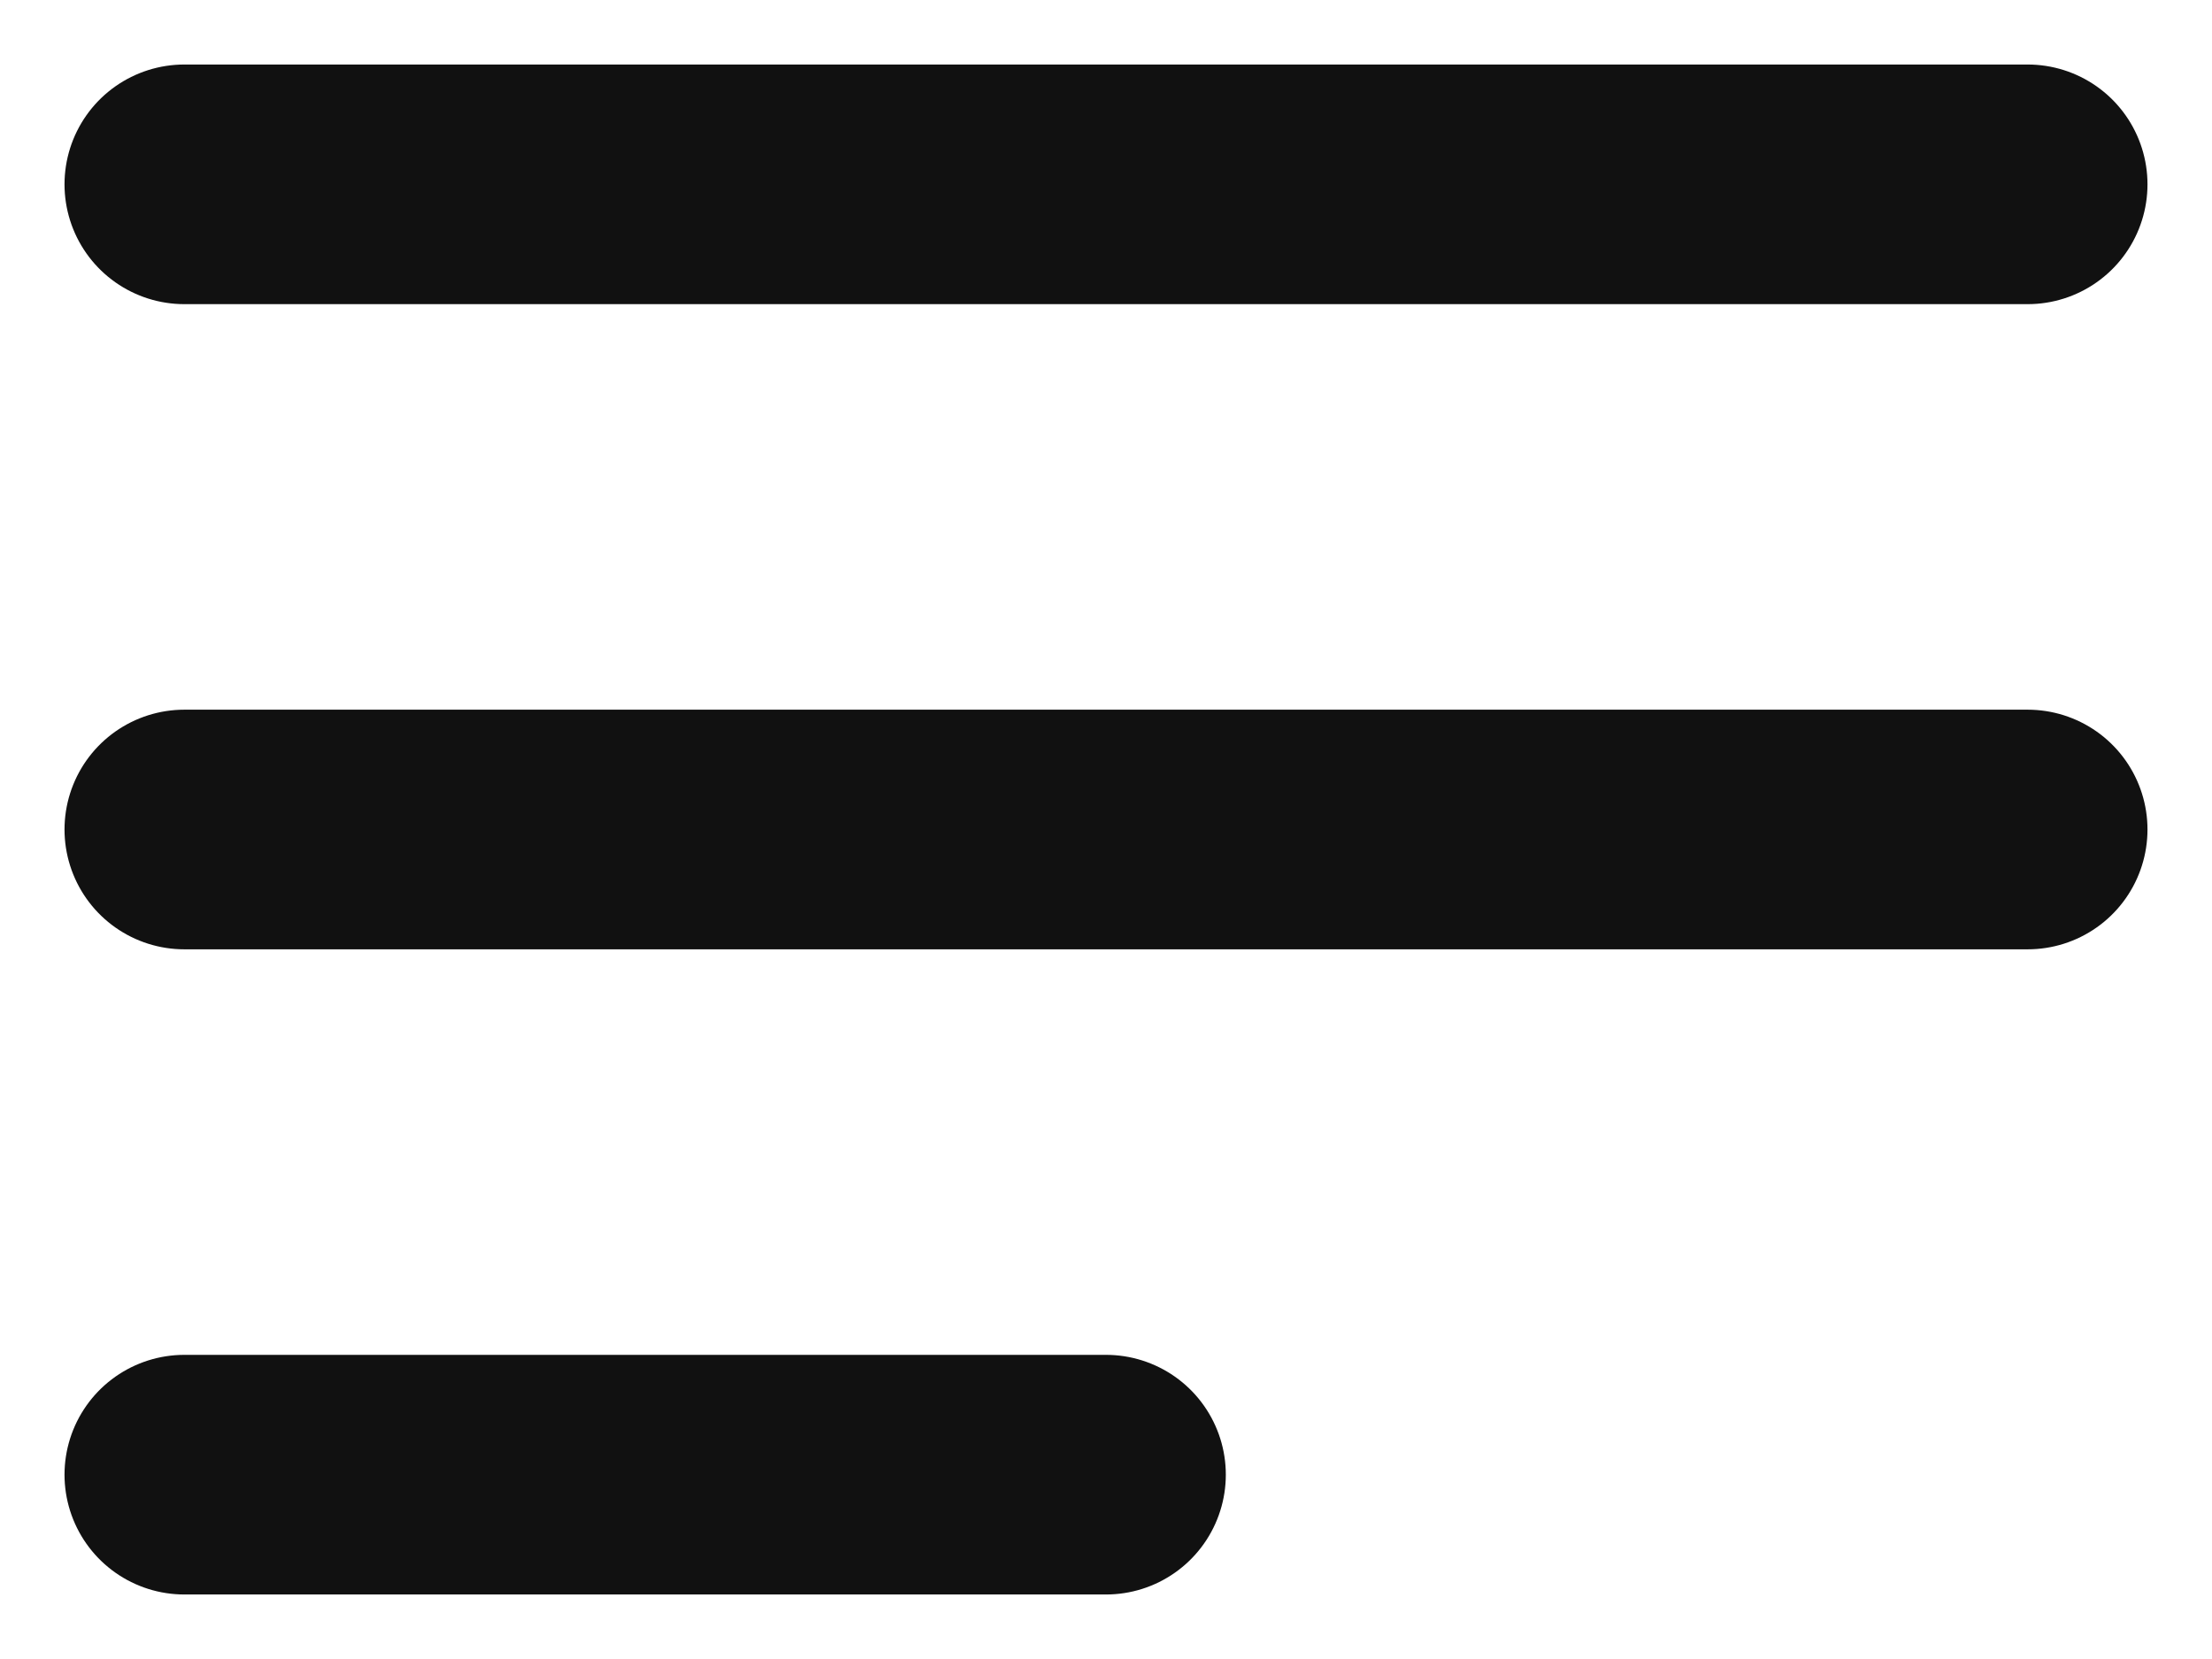
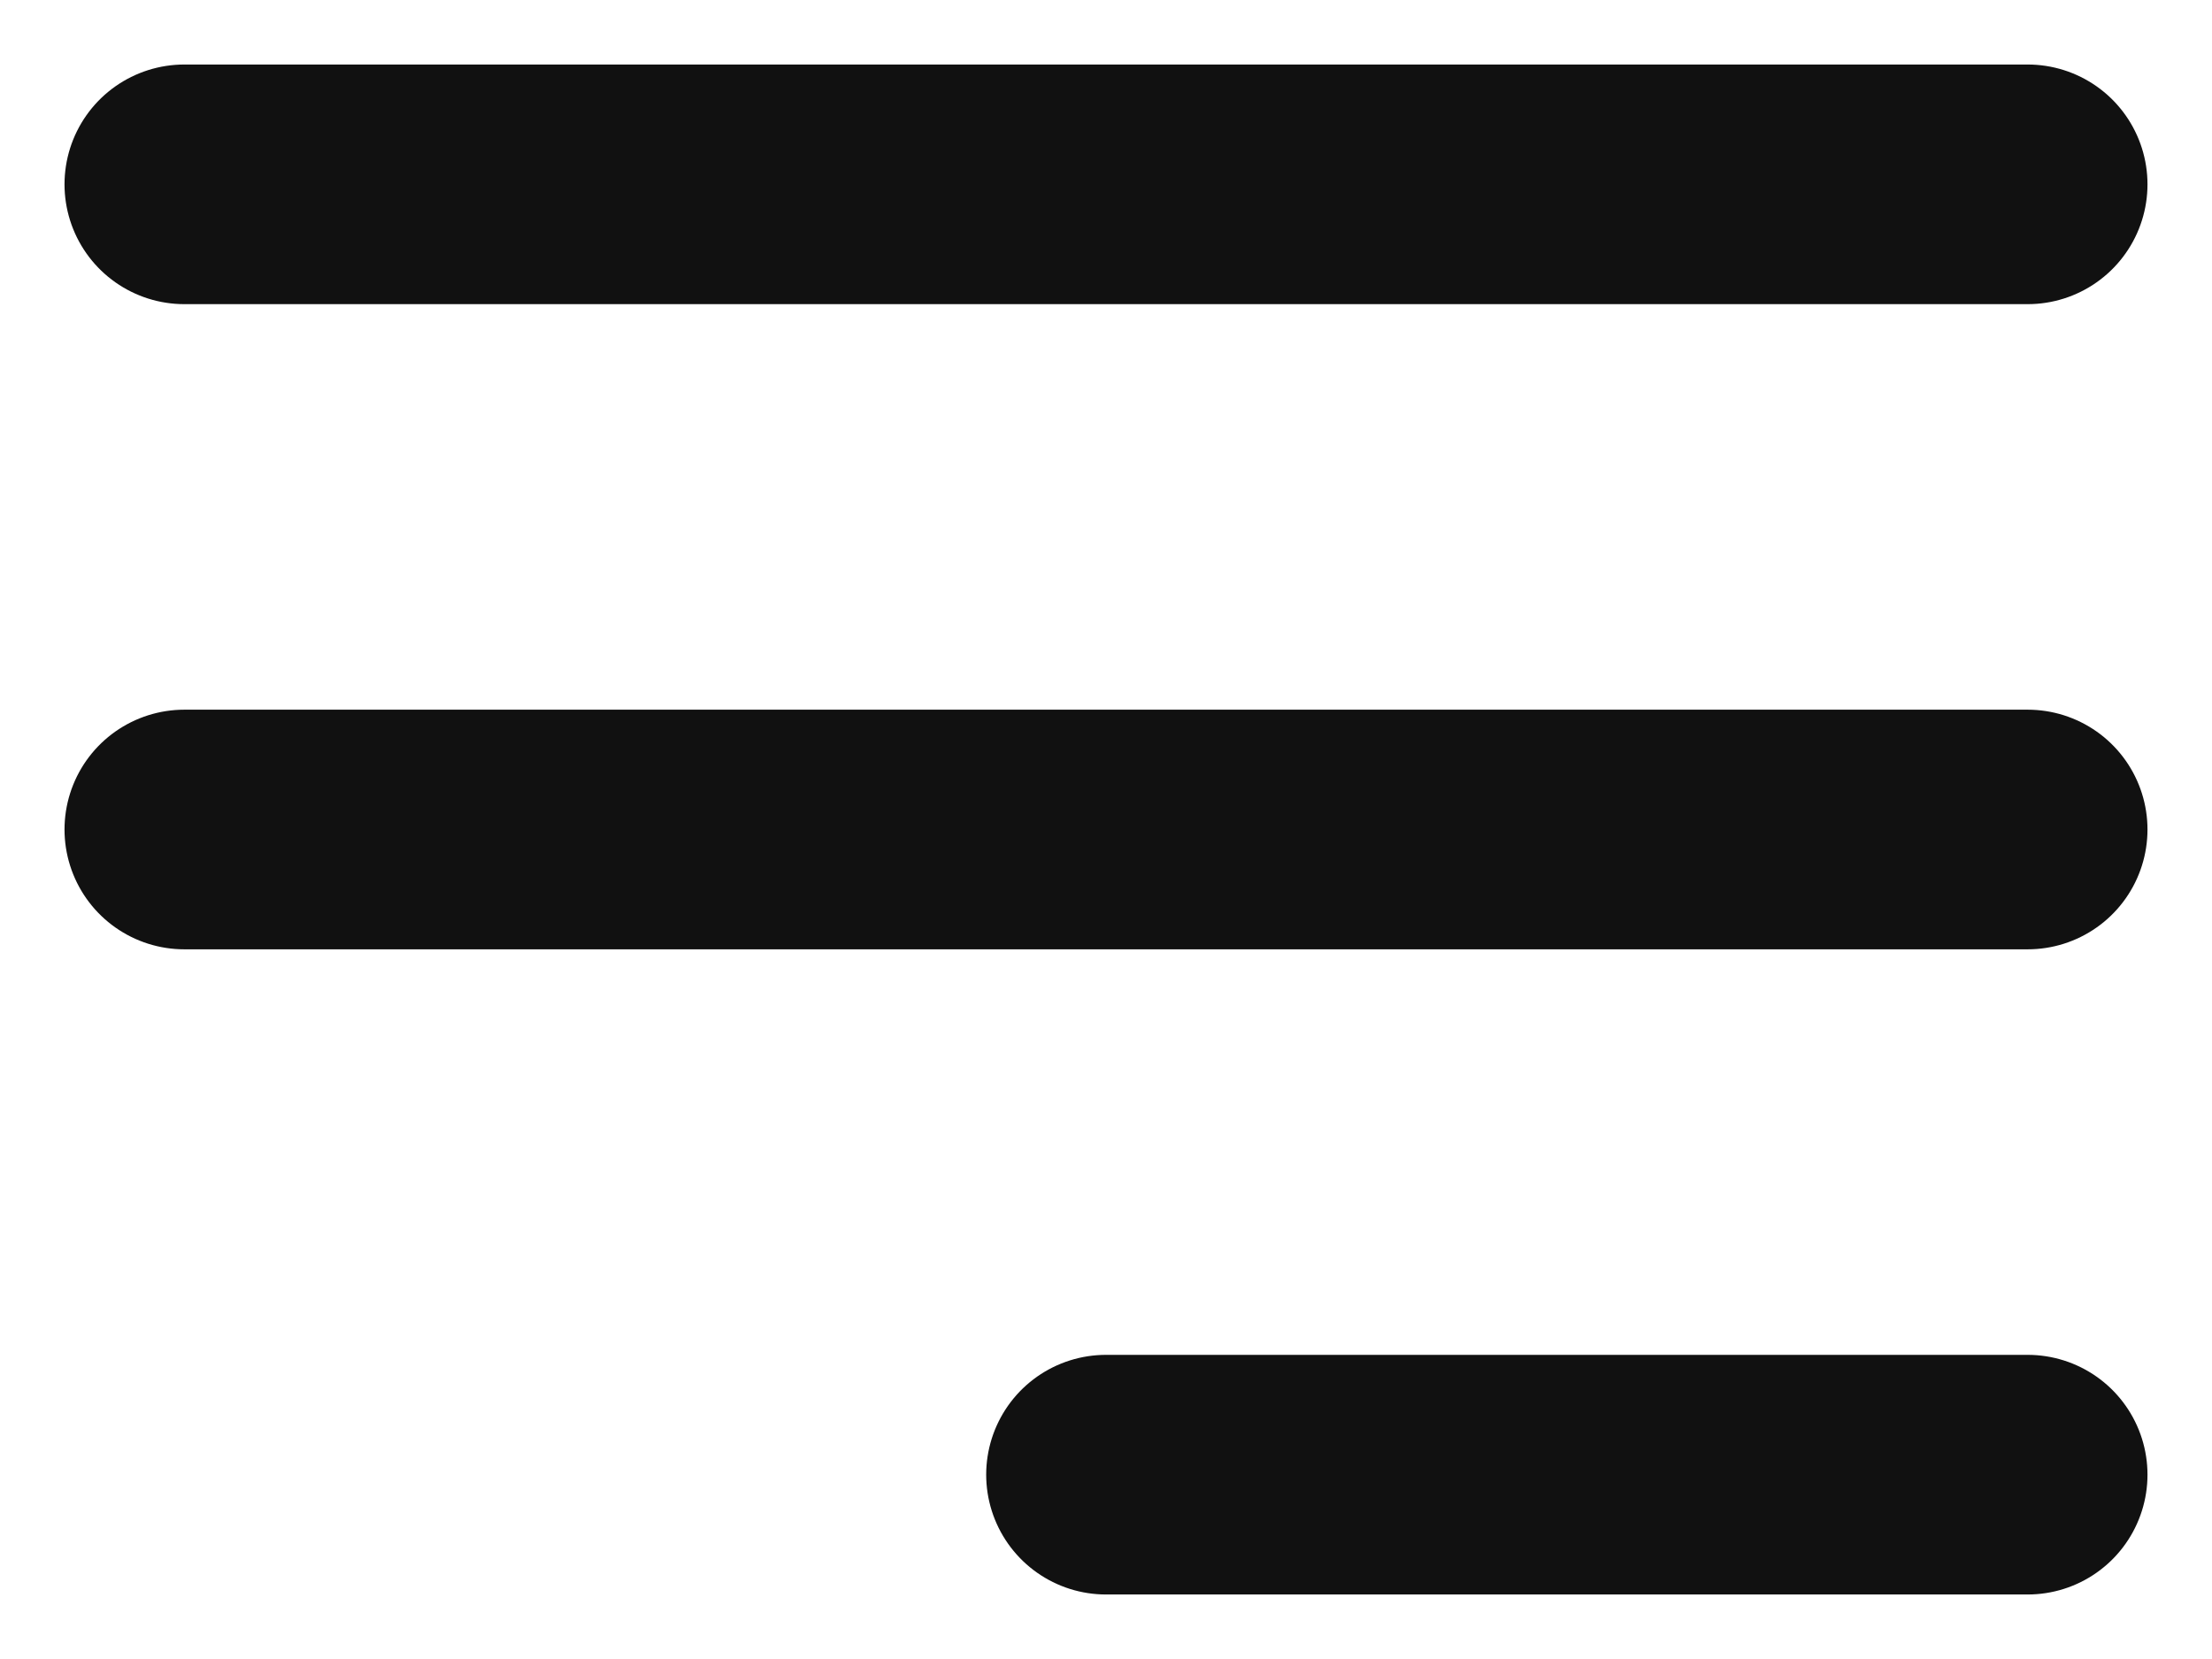
<svg xmlns="http://www.w3.org/2000/svg" width="24" height="18" viewBox="0 0 24 18" fill="none">
-   <path d="M22 9H2M22 2H2M12 16H2" stroke="#111111" stroke-width="2.6" stroke-linecap="round" stroke-linejoin="round" />
+   <path d="M2 9H22M2 2H22M12 16H22" stroke="#111111" stroke-width="2.6" stroke-linecap="round" stroke-linejoin="round" />
</svg>
